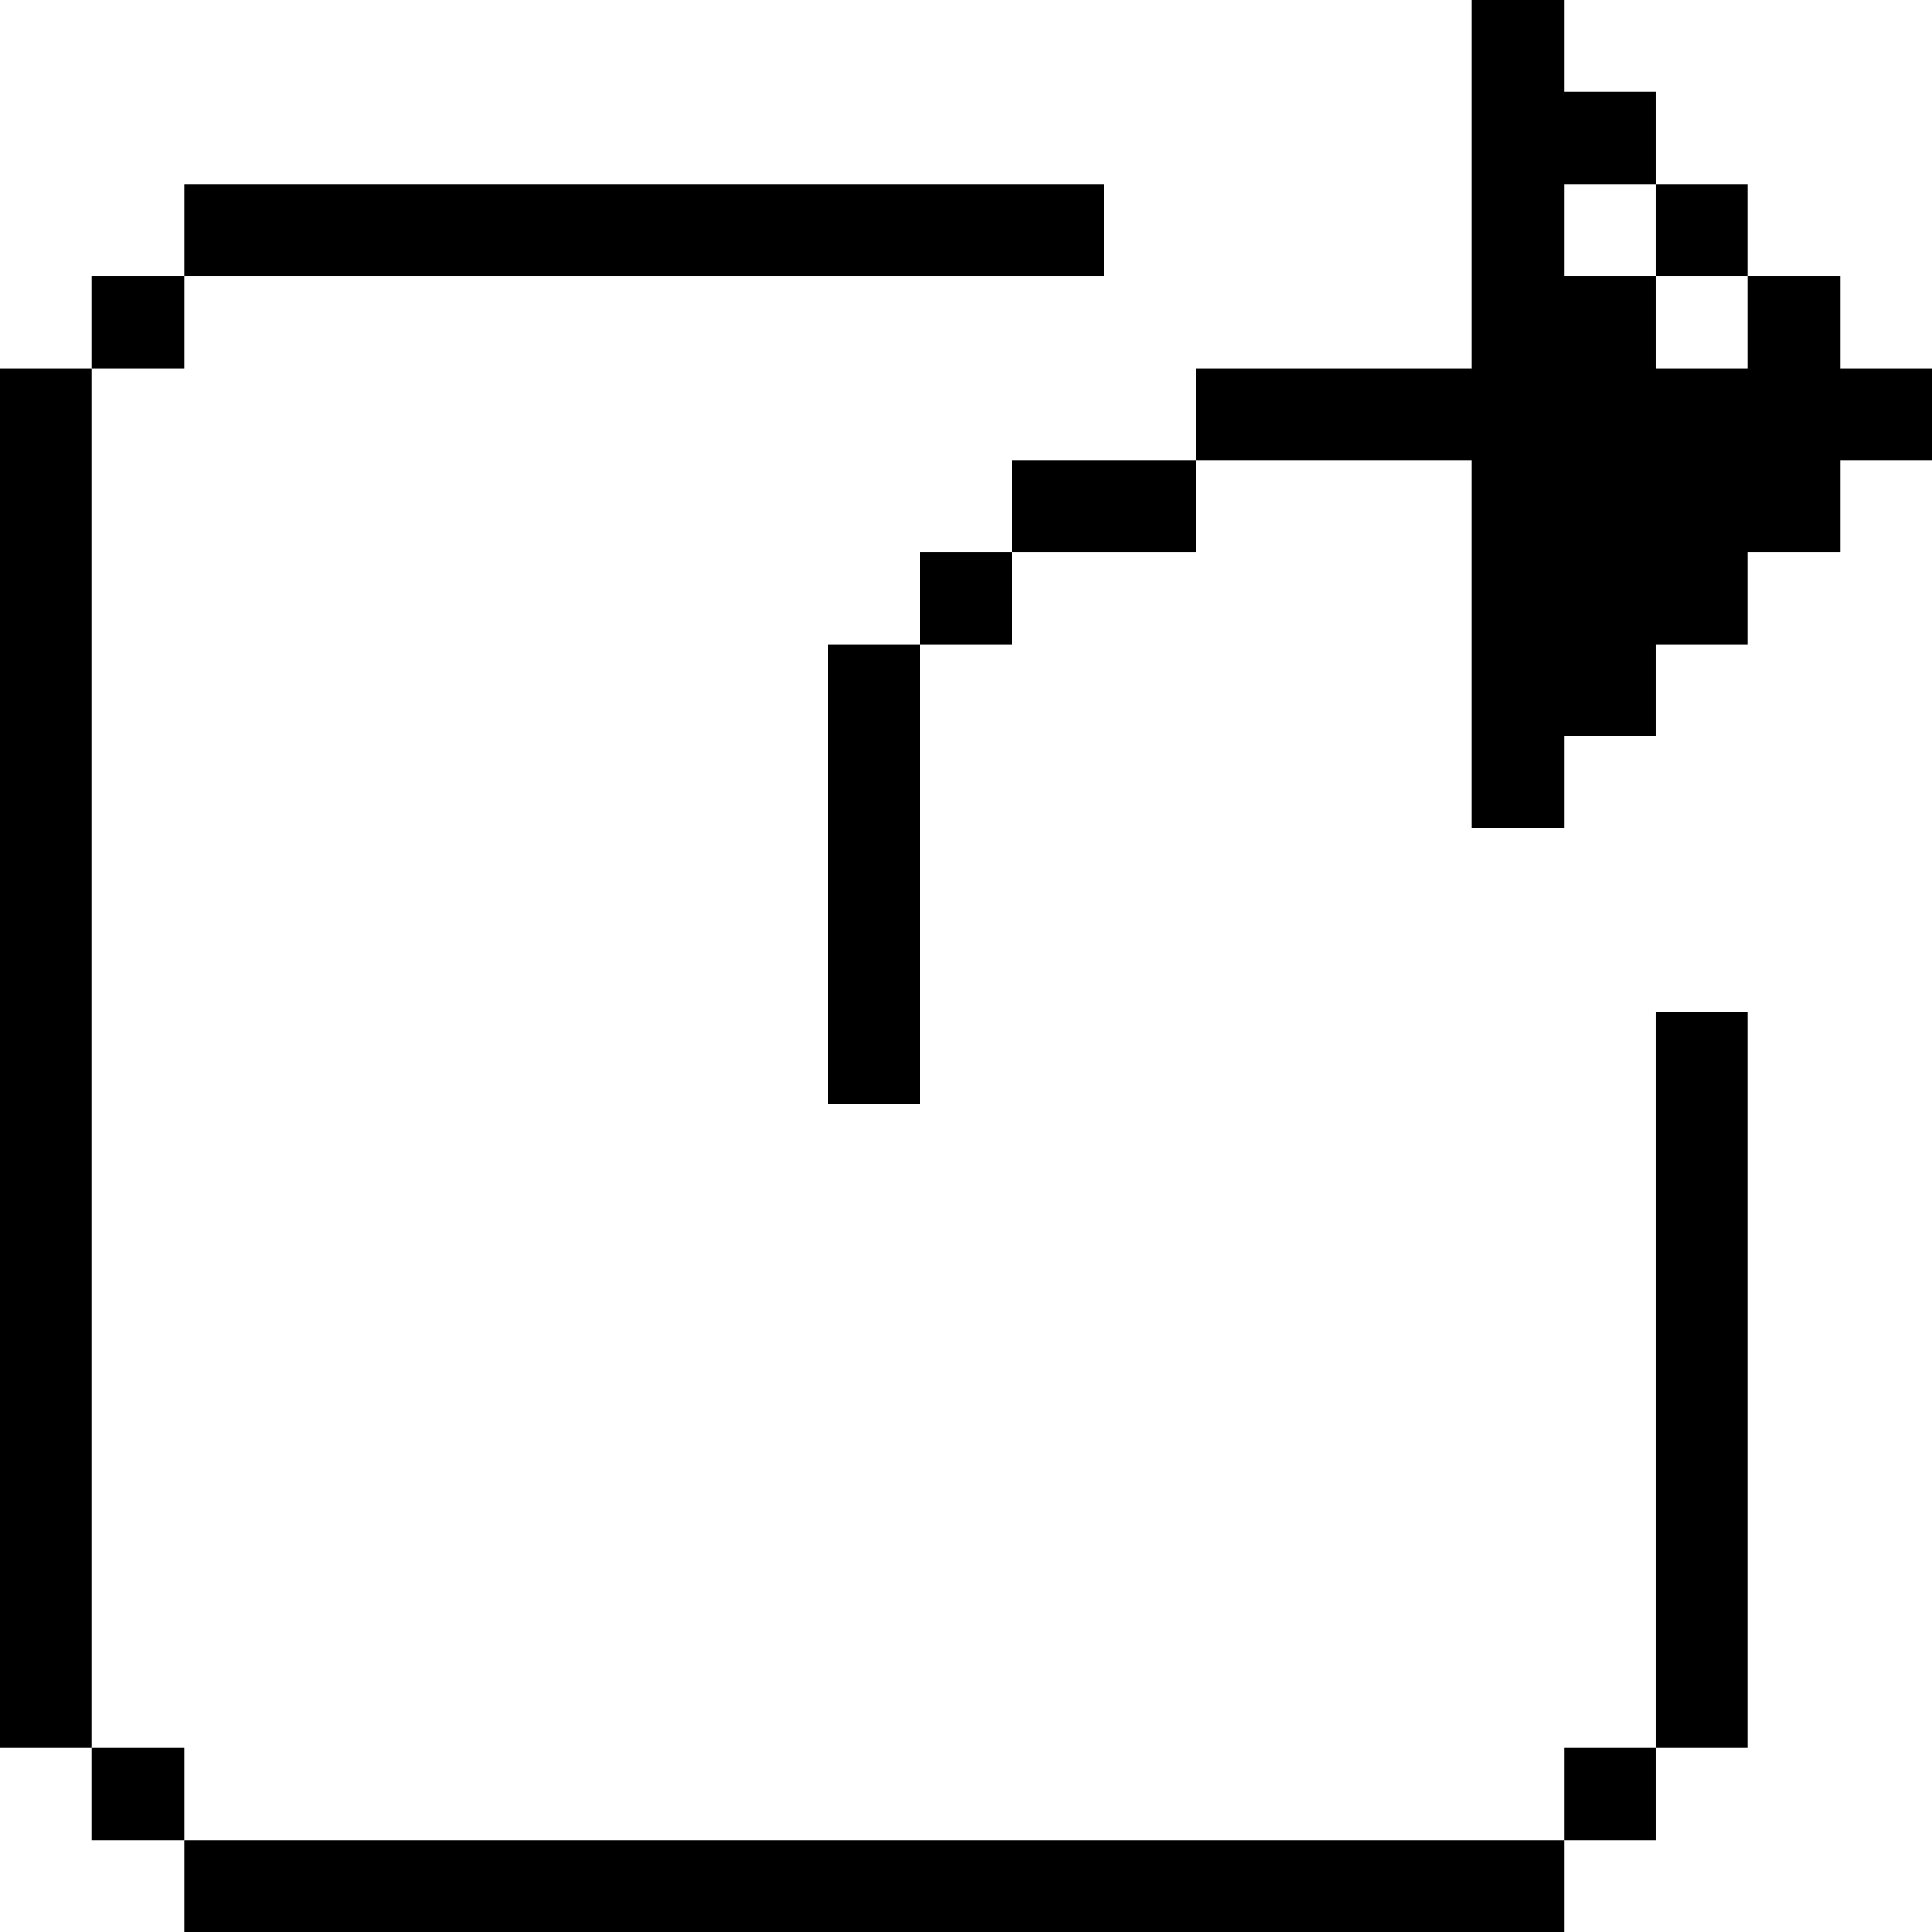
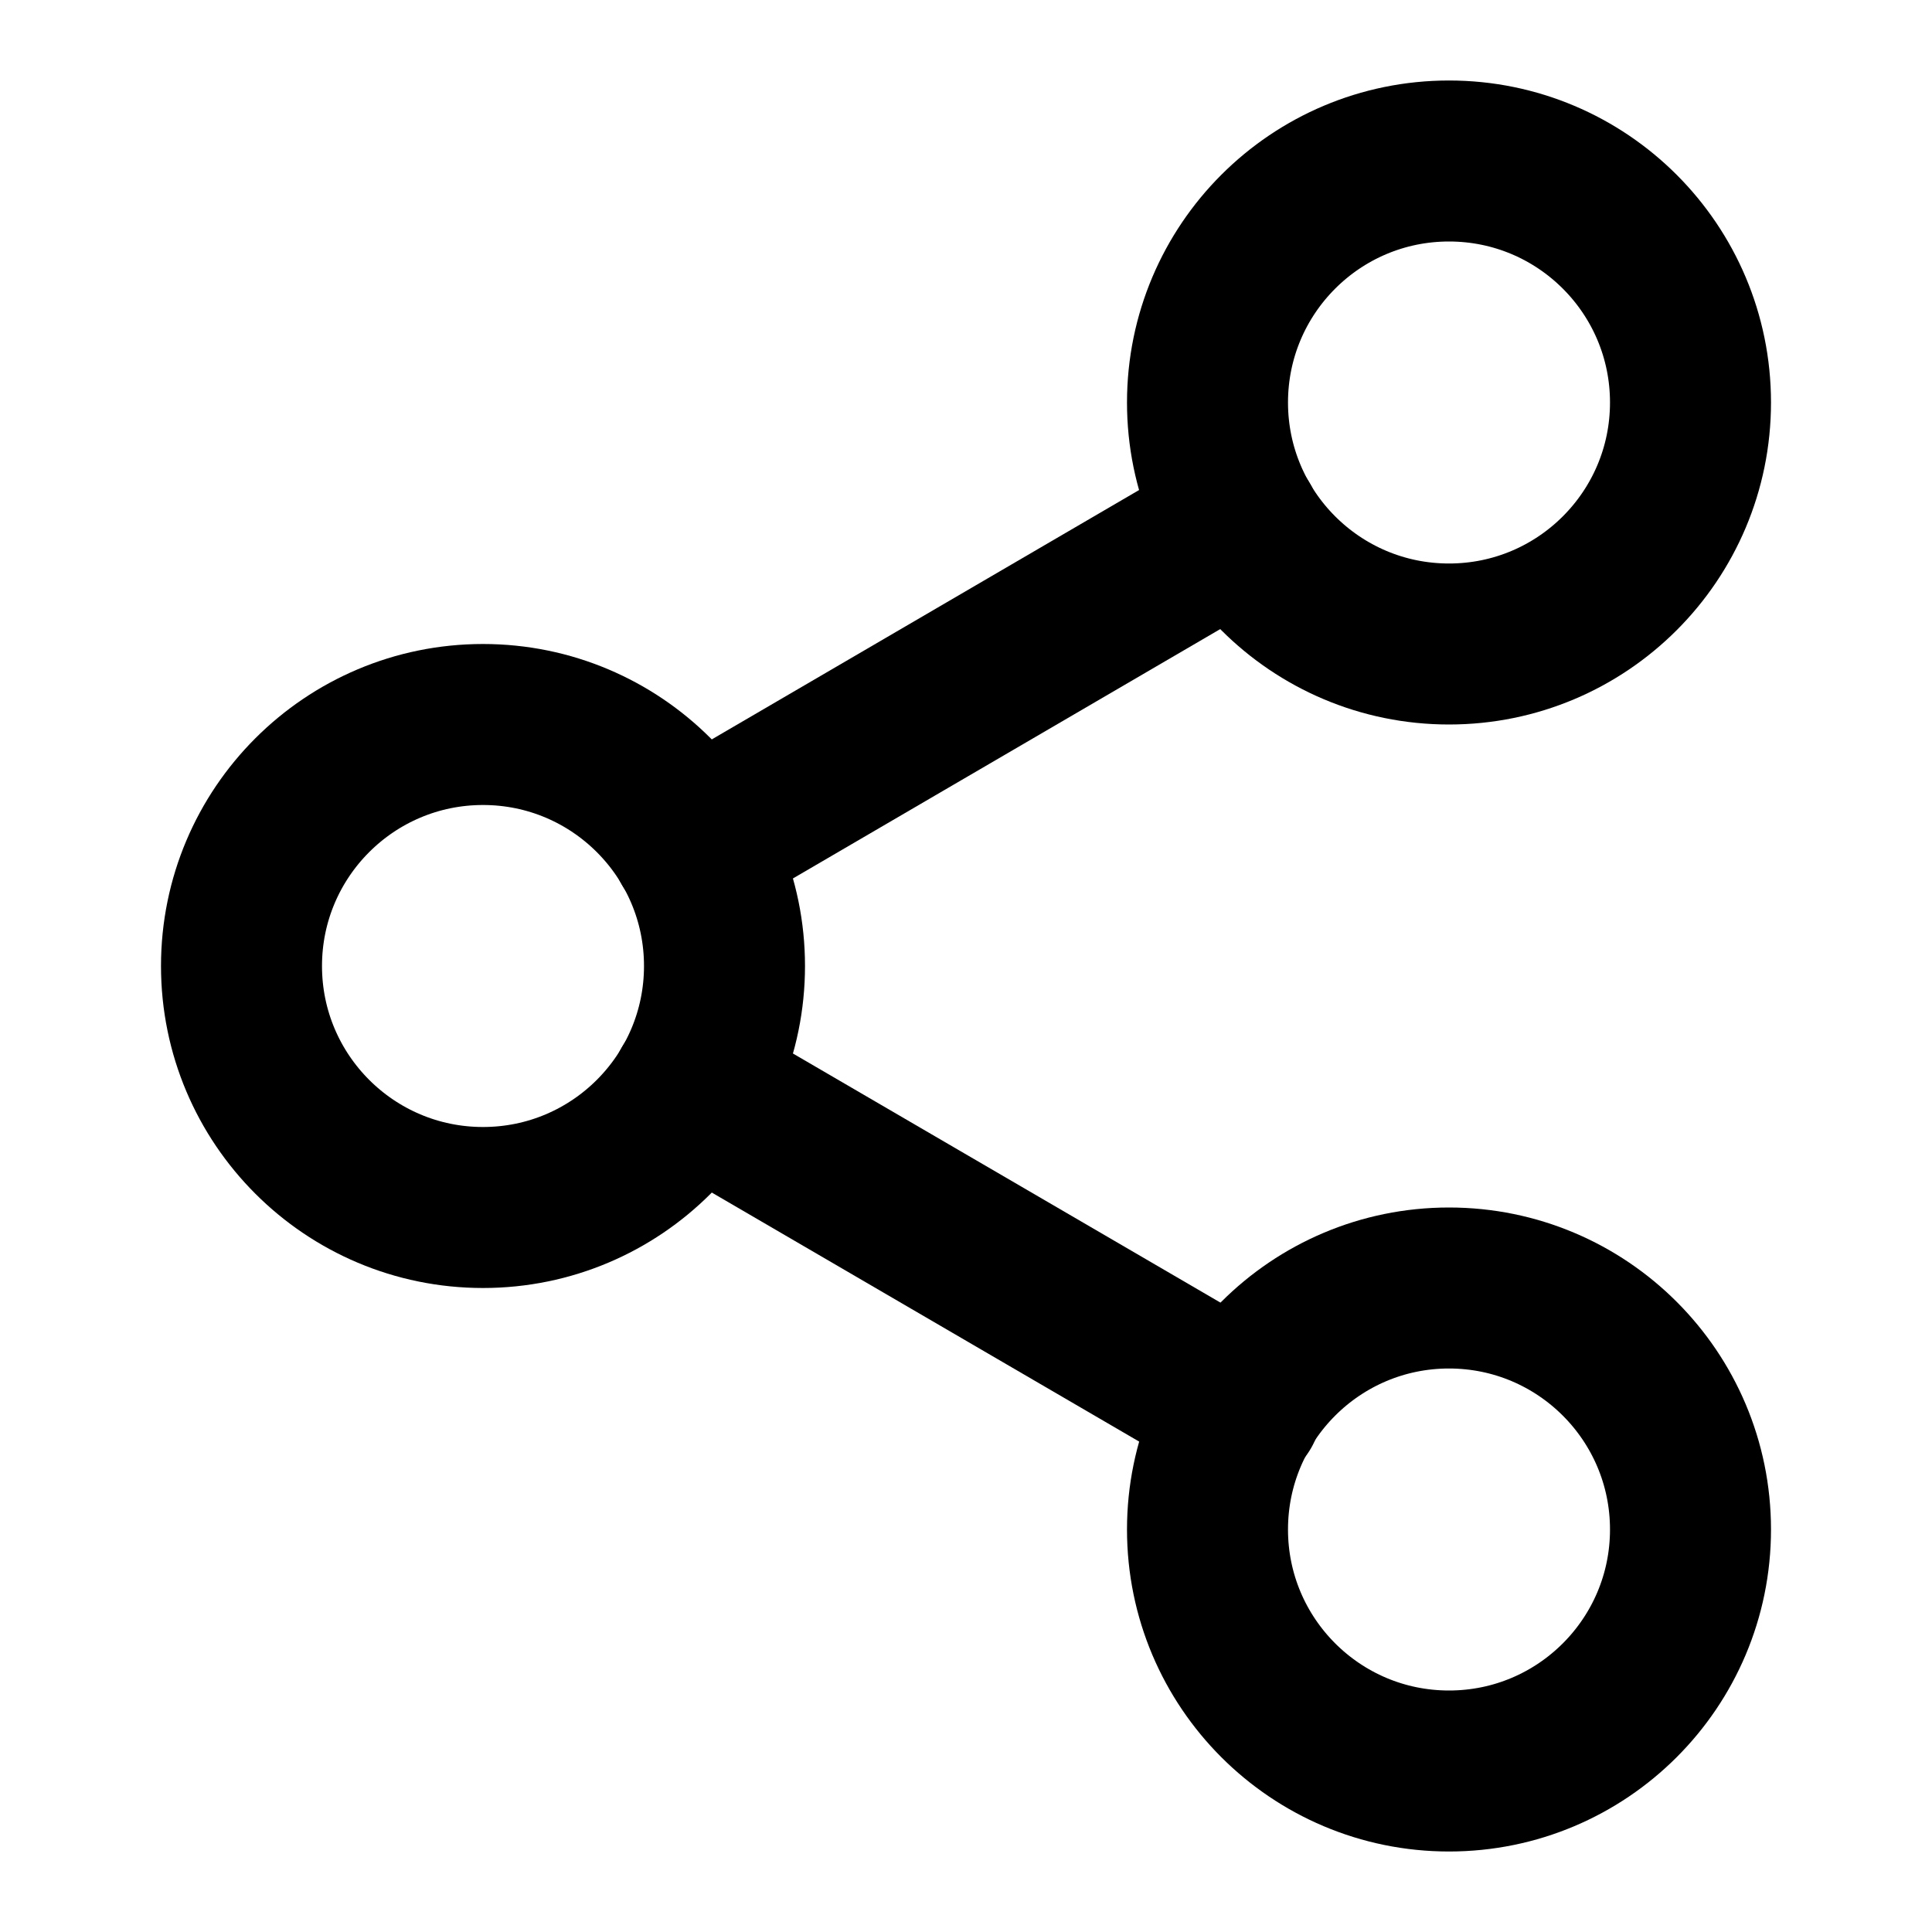
- <svg xmlns="http://www.w3.org/2000/svg" viewBox="0 0 32 32" id="Interface-Essential-Share-2--Streamline-Pixel">
-   <g>
-     <path d="m30.48 4.57 -1.53 0 0 1.53 -1.52 0 0 -1.53 -1.52 0 0 -1.52 1.52 0 0 -1.53 -1.52 0 0 -1.52 -1.53 0 0 6.1 -4.57 0 0 1.52 4.57 0 0 6.09 1.53 0 0 -1.52 1.52 0 0 -1.52 1.52 0 0 -1.53 1.53 0 0 -1.52 1.52 0 0 -1.52 -1.52 0 0 -1.53z" fill="#000000" stroke-width="1" />
-     <path d="M27.43 16.76h1.52v12.19h-1.52Z" fill="#000000" stroke-width="1" />
-     <path d="M27.43 3.05h1.52v1.52h-1.52Z" fill="#000000" stroke-width="1" />
-     <path d="M25.91 28.95h1.52v1.53h-1.52Z" fill="#000000" stroke-width="1" />
-     <path d="M3.05 30.48h22.86V32H3.05Z" fill="#000000" stroke-width="1" />
-     <path d="M16.76 7.62h3.05v1.52h-3.05Z" fill="#000000" stroke-width="1" />
-     <path d="M15.24 9.14h1.52v1.53h-1.52Z" fill="#000000" stroke-width="1" />
-     <path d="M13.71 10.67h1.53v7.62h-1.53Z" fill="#000000" stroke-width="1" />
-     <path d="M3.05 3.05h15.24v1.52H3.05Z" fill="#000000" stroke-width="1" />
-     <path d="M1.52 28.95h1.53v1.53H1.52Z" fill="#000000" stroke-width="1" />
-     <path d="M1.52 4.57h1.53V6.1H1.52Z" fill="#000000" stroke-width="1" />
-     <path d="M0 6.1h1.52v22.85H0Z" fill="#000000" stroke-width="1" />
-   </g>
+ <svg xmlns="http://www.w3.org/2000/svg" viewBox="0 0 24 24" fill="none" stroke="currentColor" stroke-width="2" stroke-linecap="round" stroke-linejoin="round">
+   <circle cx="18" cy="5" r="3" />
+   <circle cx="6" cy="12" r="3" />
+   <circle cx="18" cy="19" r="3" />
+   <line x1="8.59" x2="15.42" y1="13.51" y2="17.49" />
+   <line x1="15.41" x2="8.59" y1="6.51" y2="10.49" />
</svg>
